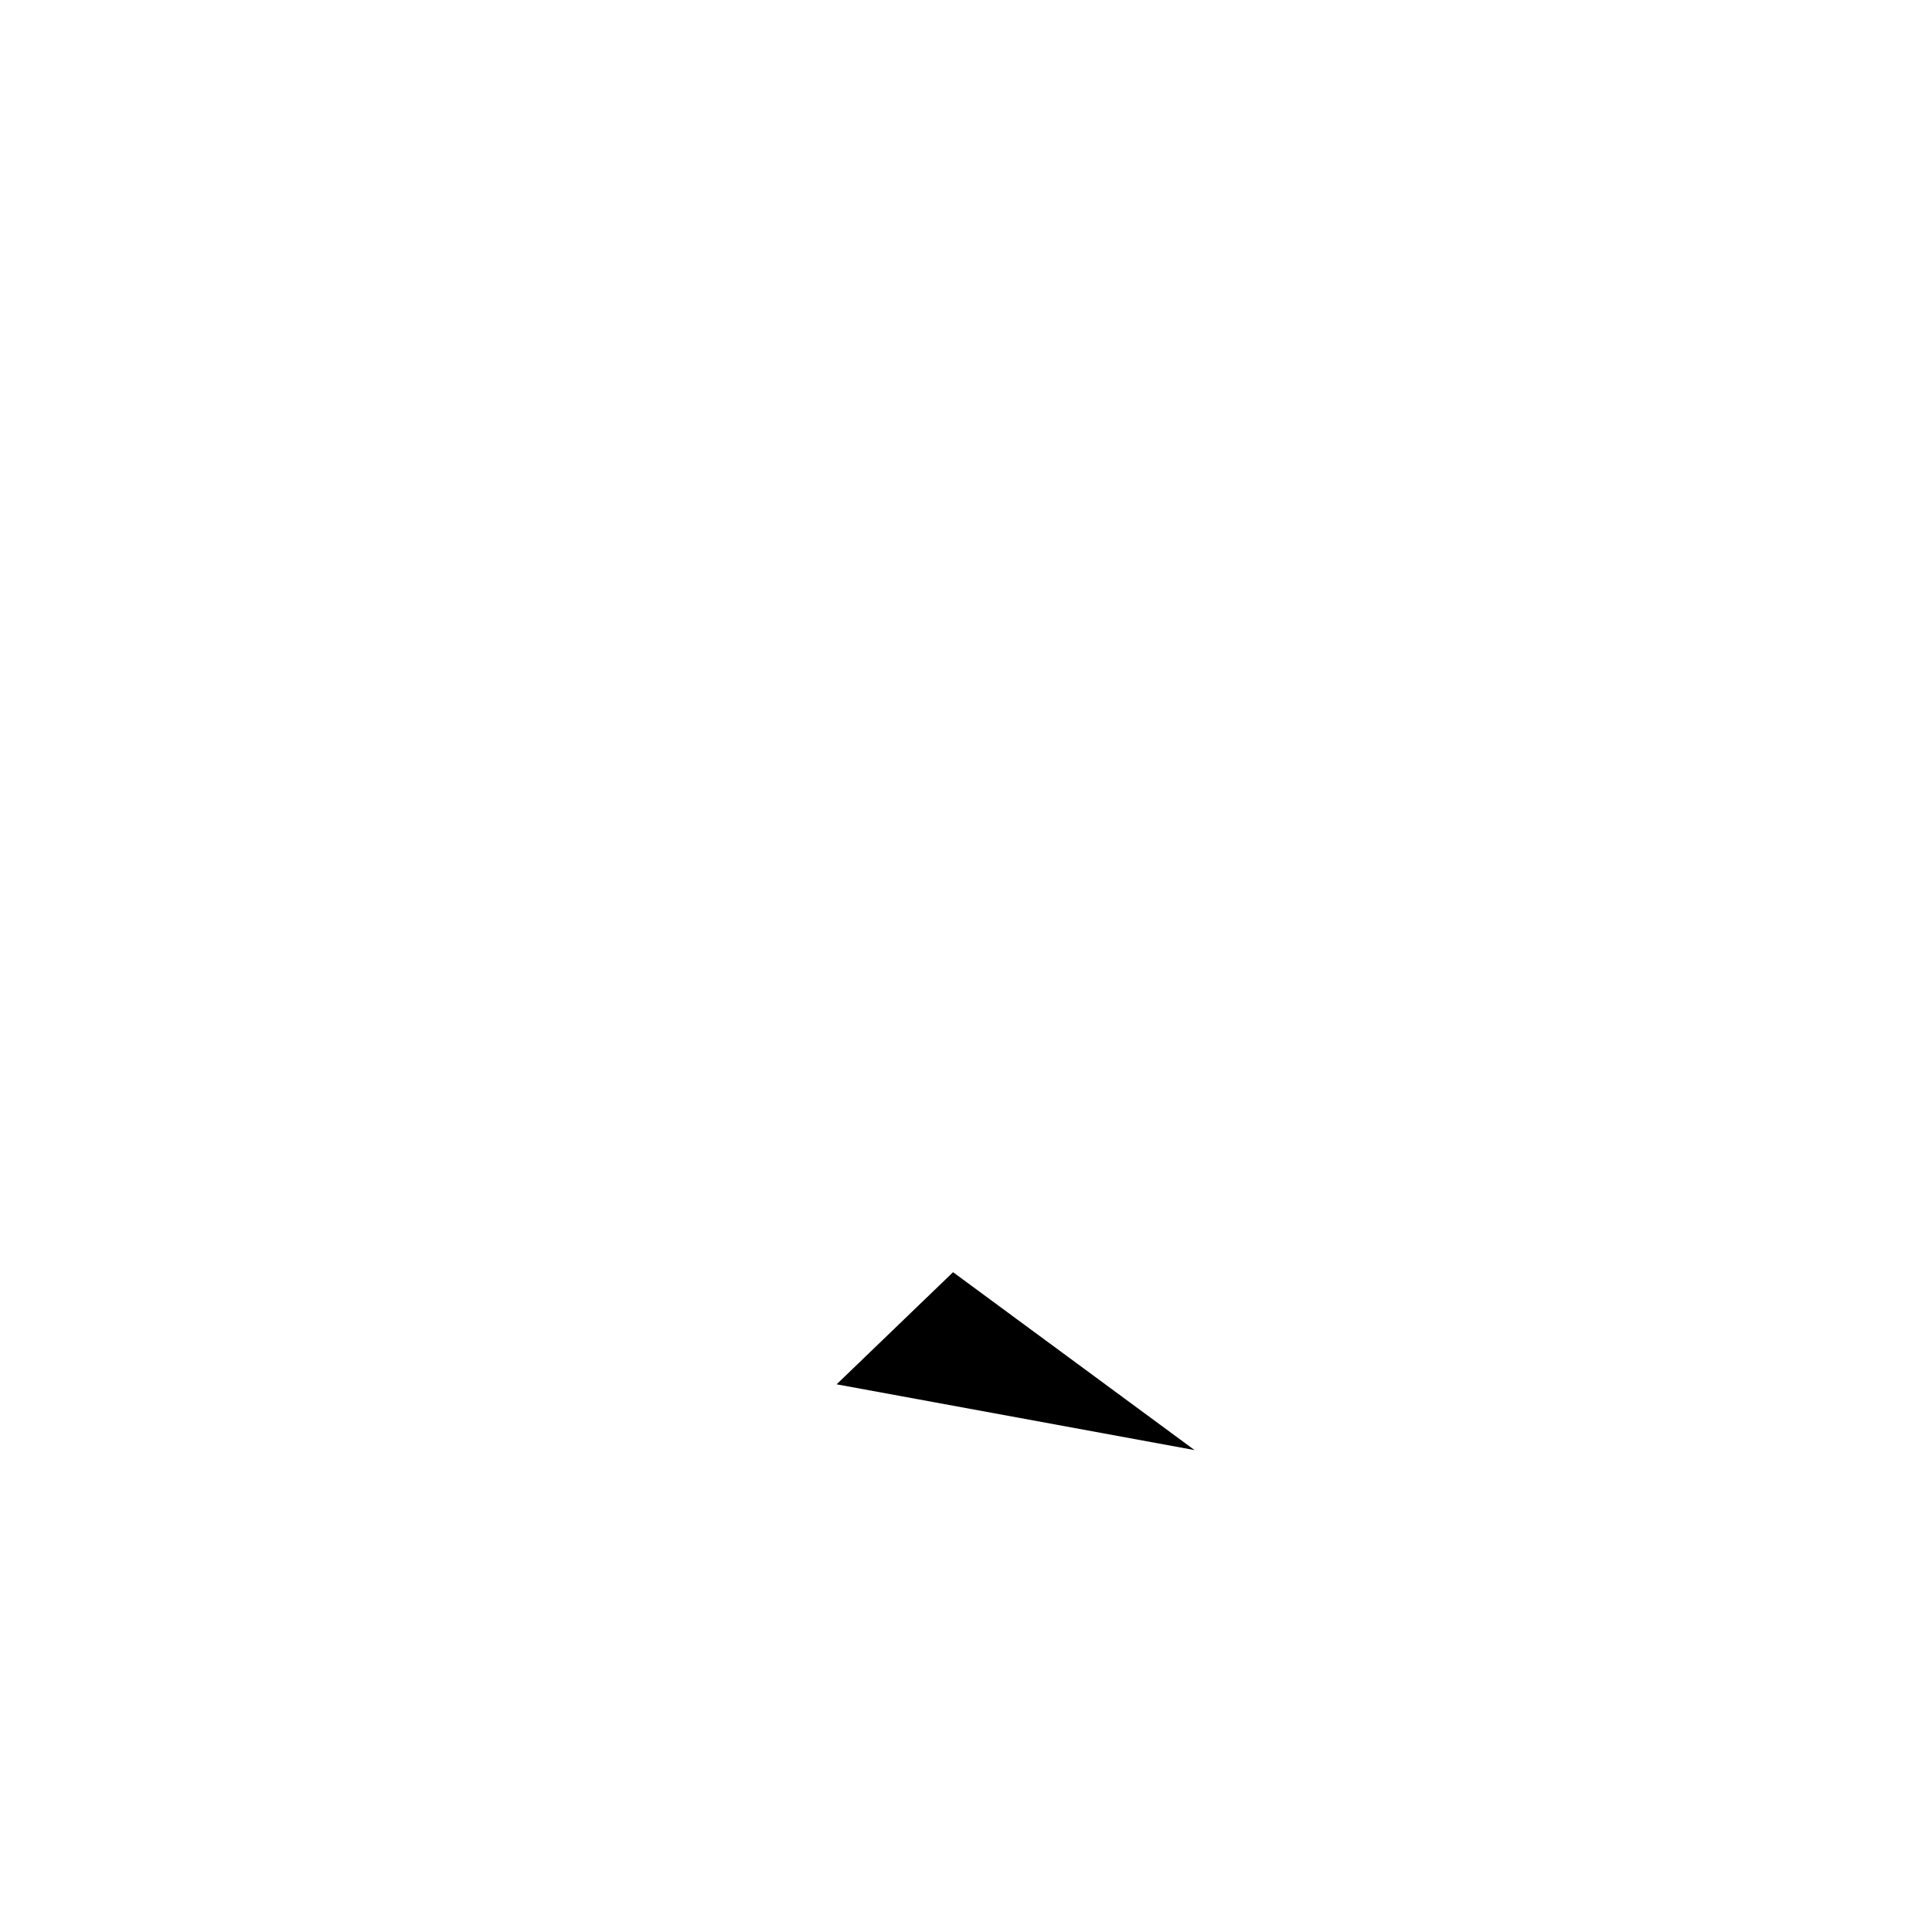
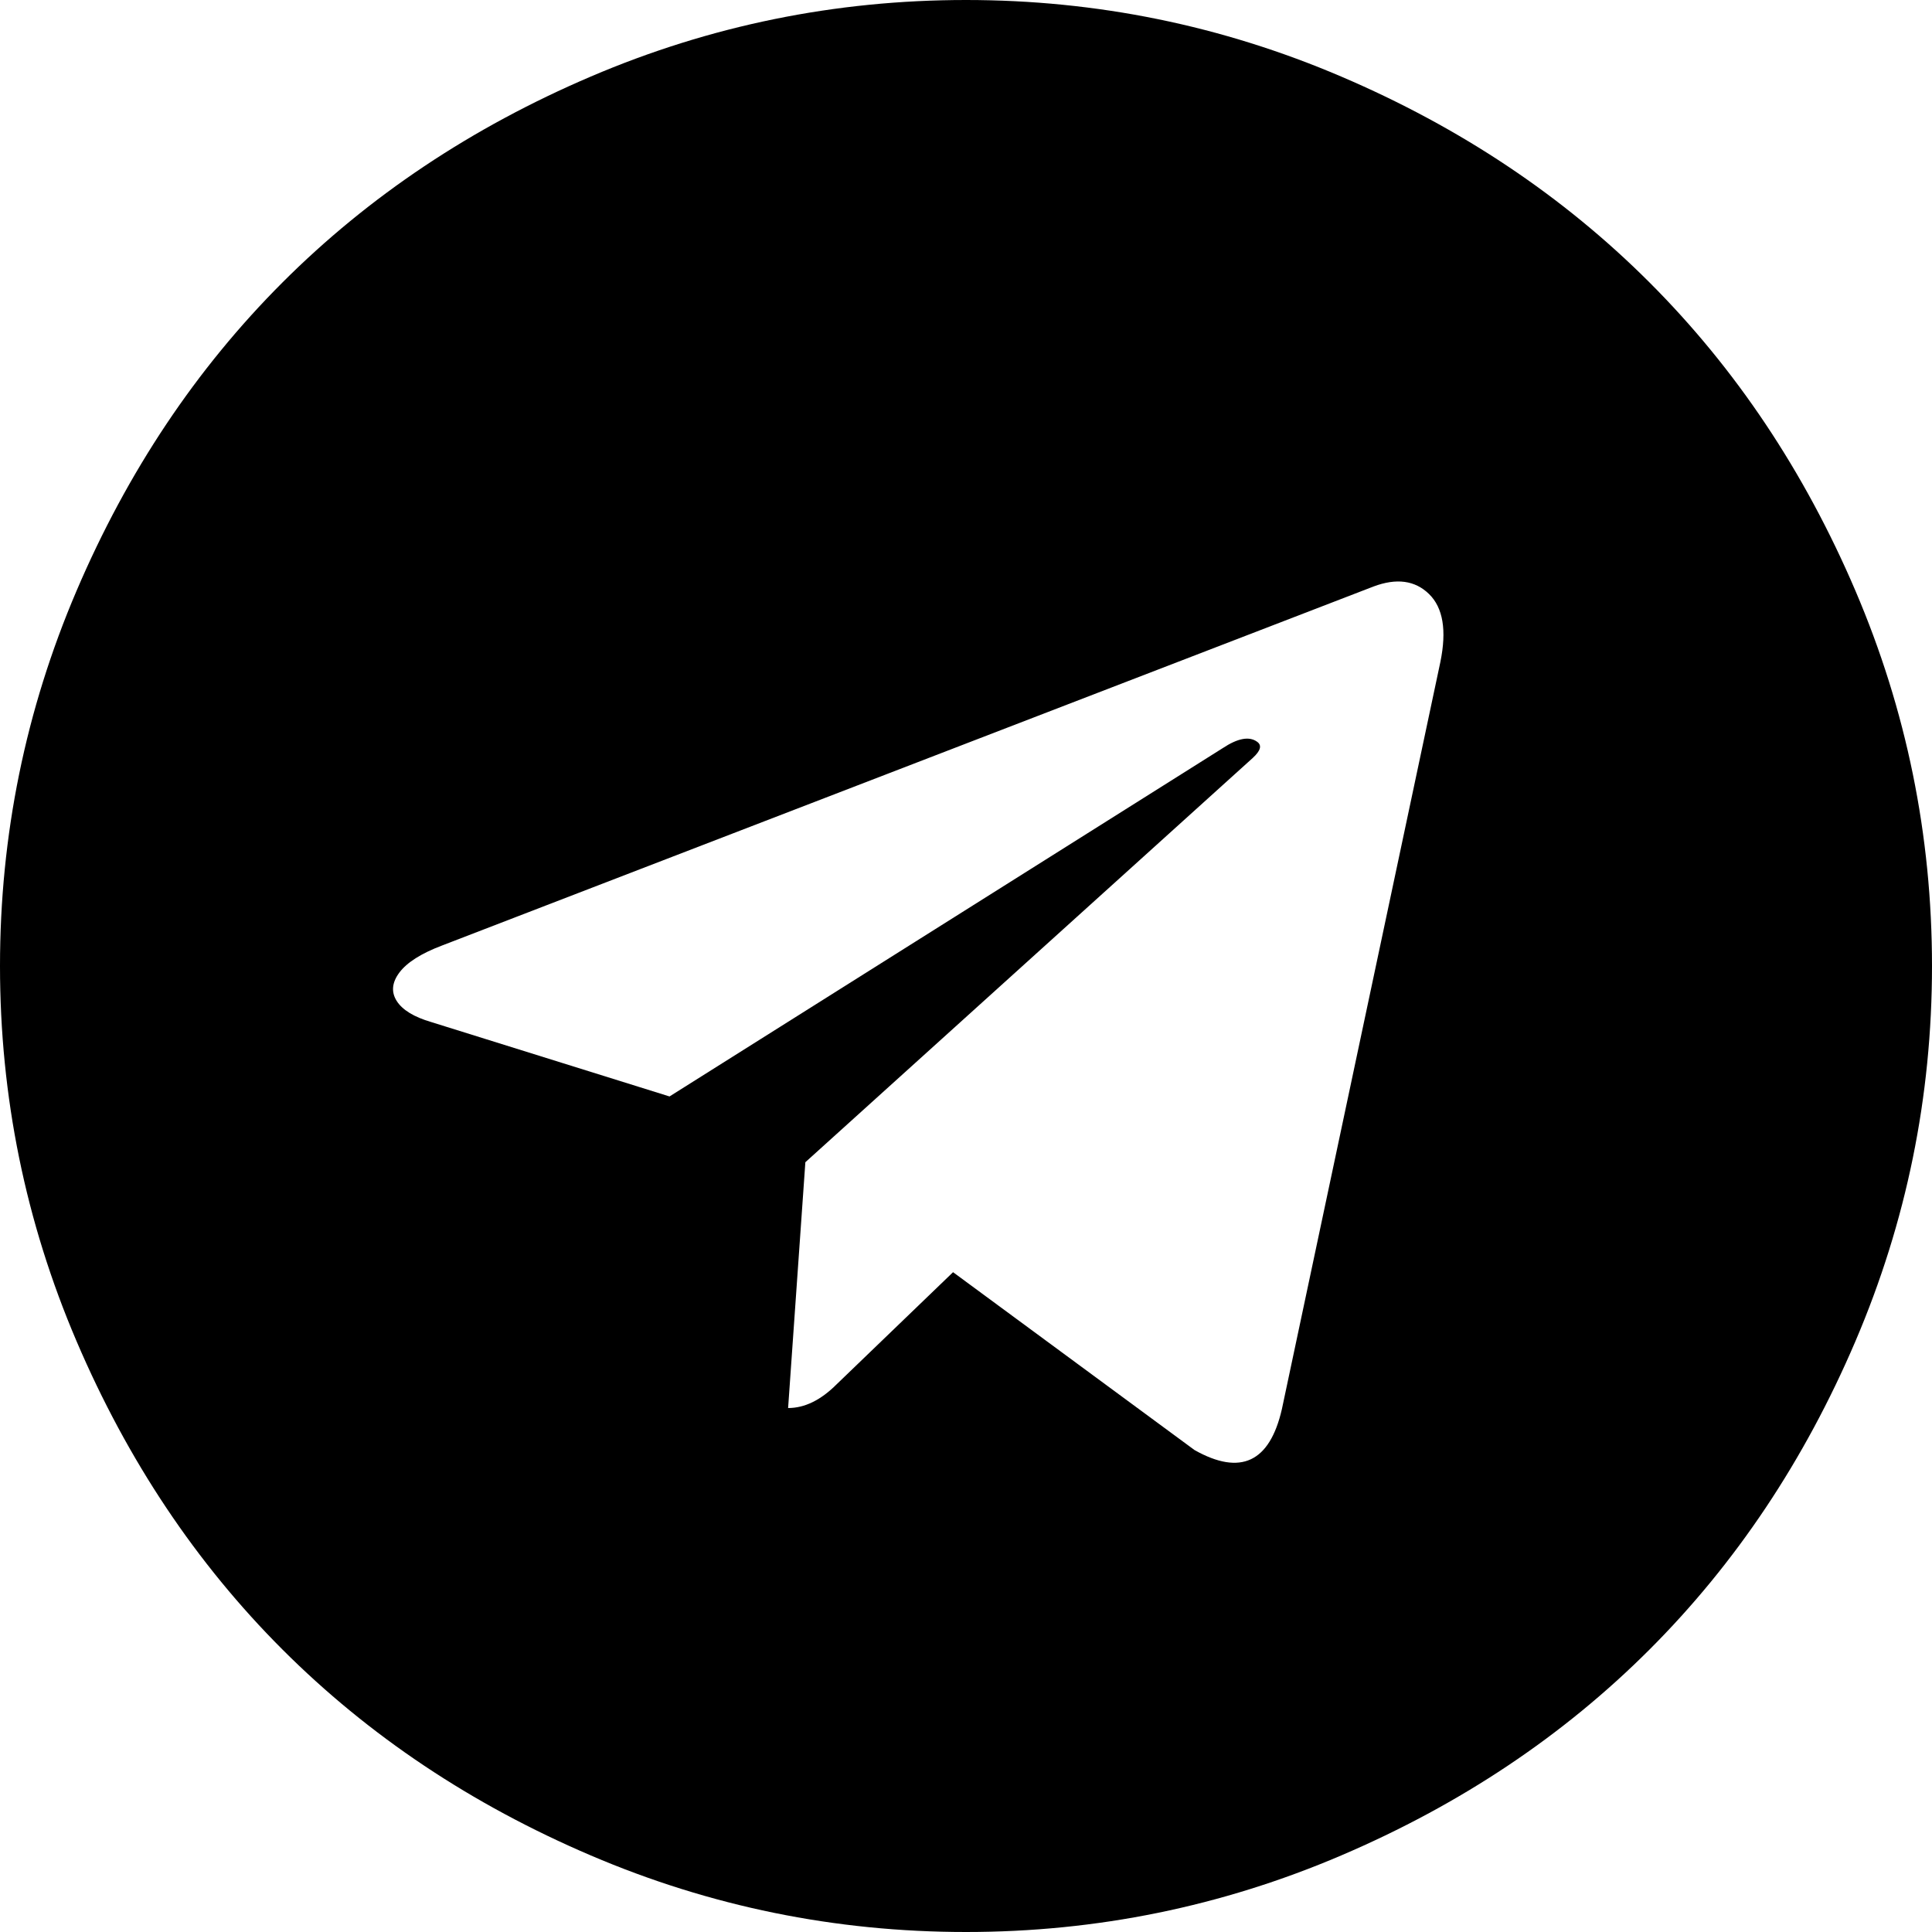
- <svg xmlns="http://www.w3.org/2000/svg" x="0px" y="0px" viewBox="596 -596 1792 1792" style="enable-background:new 596 -596 1792 1792;" xml:space="preserve">
-   <path d="M1704,749l-224-165l-108,104c-14.7,14.7-45,22l16-228l0,0l0,0l415-375c7.3-6.7,8.7-11.7,4-15c-7.3-5.3-18-3.3-32,6  l-513,323l-221-69c-16-4.7-26.7-11.2-32-19.5c-5.3-8.3-4.5-17.2,2.5-26.5s20.2-17.7,39.5-25l864-333c21.3-8,38.5-5.7,51.5,7  s16.5,33.7,10.5,63l-147,693C1773.7,760.3,1746.7,773,1704,749z M2317-48c-47.3-110.7-111-206-191-286s-175.3-143.7-286-191  s-226.7-71-348-71c-121.3,0-237.3,23.7-348,71c-110.7,47.3-206,111-286,191S714.3-158.7,667-48s-71,226.7-71,348s23.7,237.3,71,348  s111,206,191,286s175.3,143.7,286,191s226.7,71,348,71c121.3,0,237.3-23.7,348-71s206-111,286-191s143.7-175.3,191-286  c47.3-110.7,71-226.7,71-348S2364.3,62.7,2317-48z" />
+ <svg xmlns="http://www.w3.org/2000/svg" x="0px" y="0px" viewBox="596 -596 1792 1792" style="enable-background:new 596 -596 1792 1792;">
+   <path d="M1704,749l-224-165l-108,104c-14.7,14.7-29.7,22-45,22l16-228l0,0l0,0l415-375c7.3-6.7,8.7-11.7,4-15c-7.3-5.3-18-3.3-32,6  l-513,323l-221-69c-16-4.7-26.7-11.2-32-19.5c-5.3-8.3-4.5-17.2,2.5-26.5s20.2-17.7,39.5-25l864-333c21.3-8,38.5-5.7,51.5,7  s16.5,33.7,10.5,63l-147,693C1773.7,760.3,1746.7,773,1704,749z M2317-48c-47.3-110.7-111-206-191-286s-175.3-143.7-286-191  s-226.7-71-348-71c-121.3,0-237.3,23.7-348,71c-110.7,47.3-206,111-286,191S714.3-158.7,667-48s-71,226.7-71,348s23.7,237.3,71,348  s111,206,191,286s175.3,143.7,286,191s226.7,71,348,71c121.3,0,237.3-23.7,348-71s206-111,286-191s143.7-175.3,191-286  c47.3-110.7,71-226.7,71-348S2364.3,62.7,2317-48z" />
</svg>
